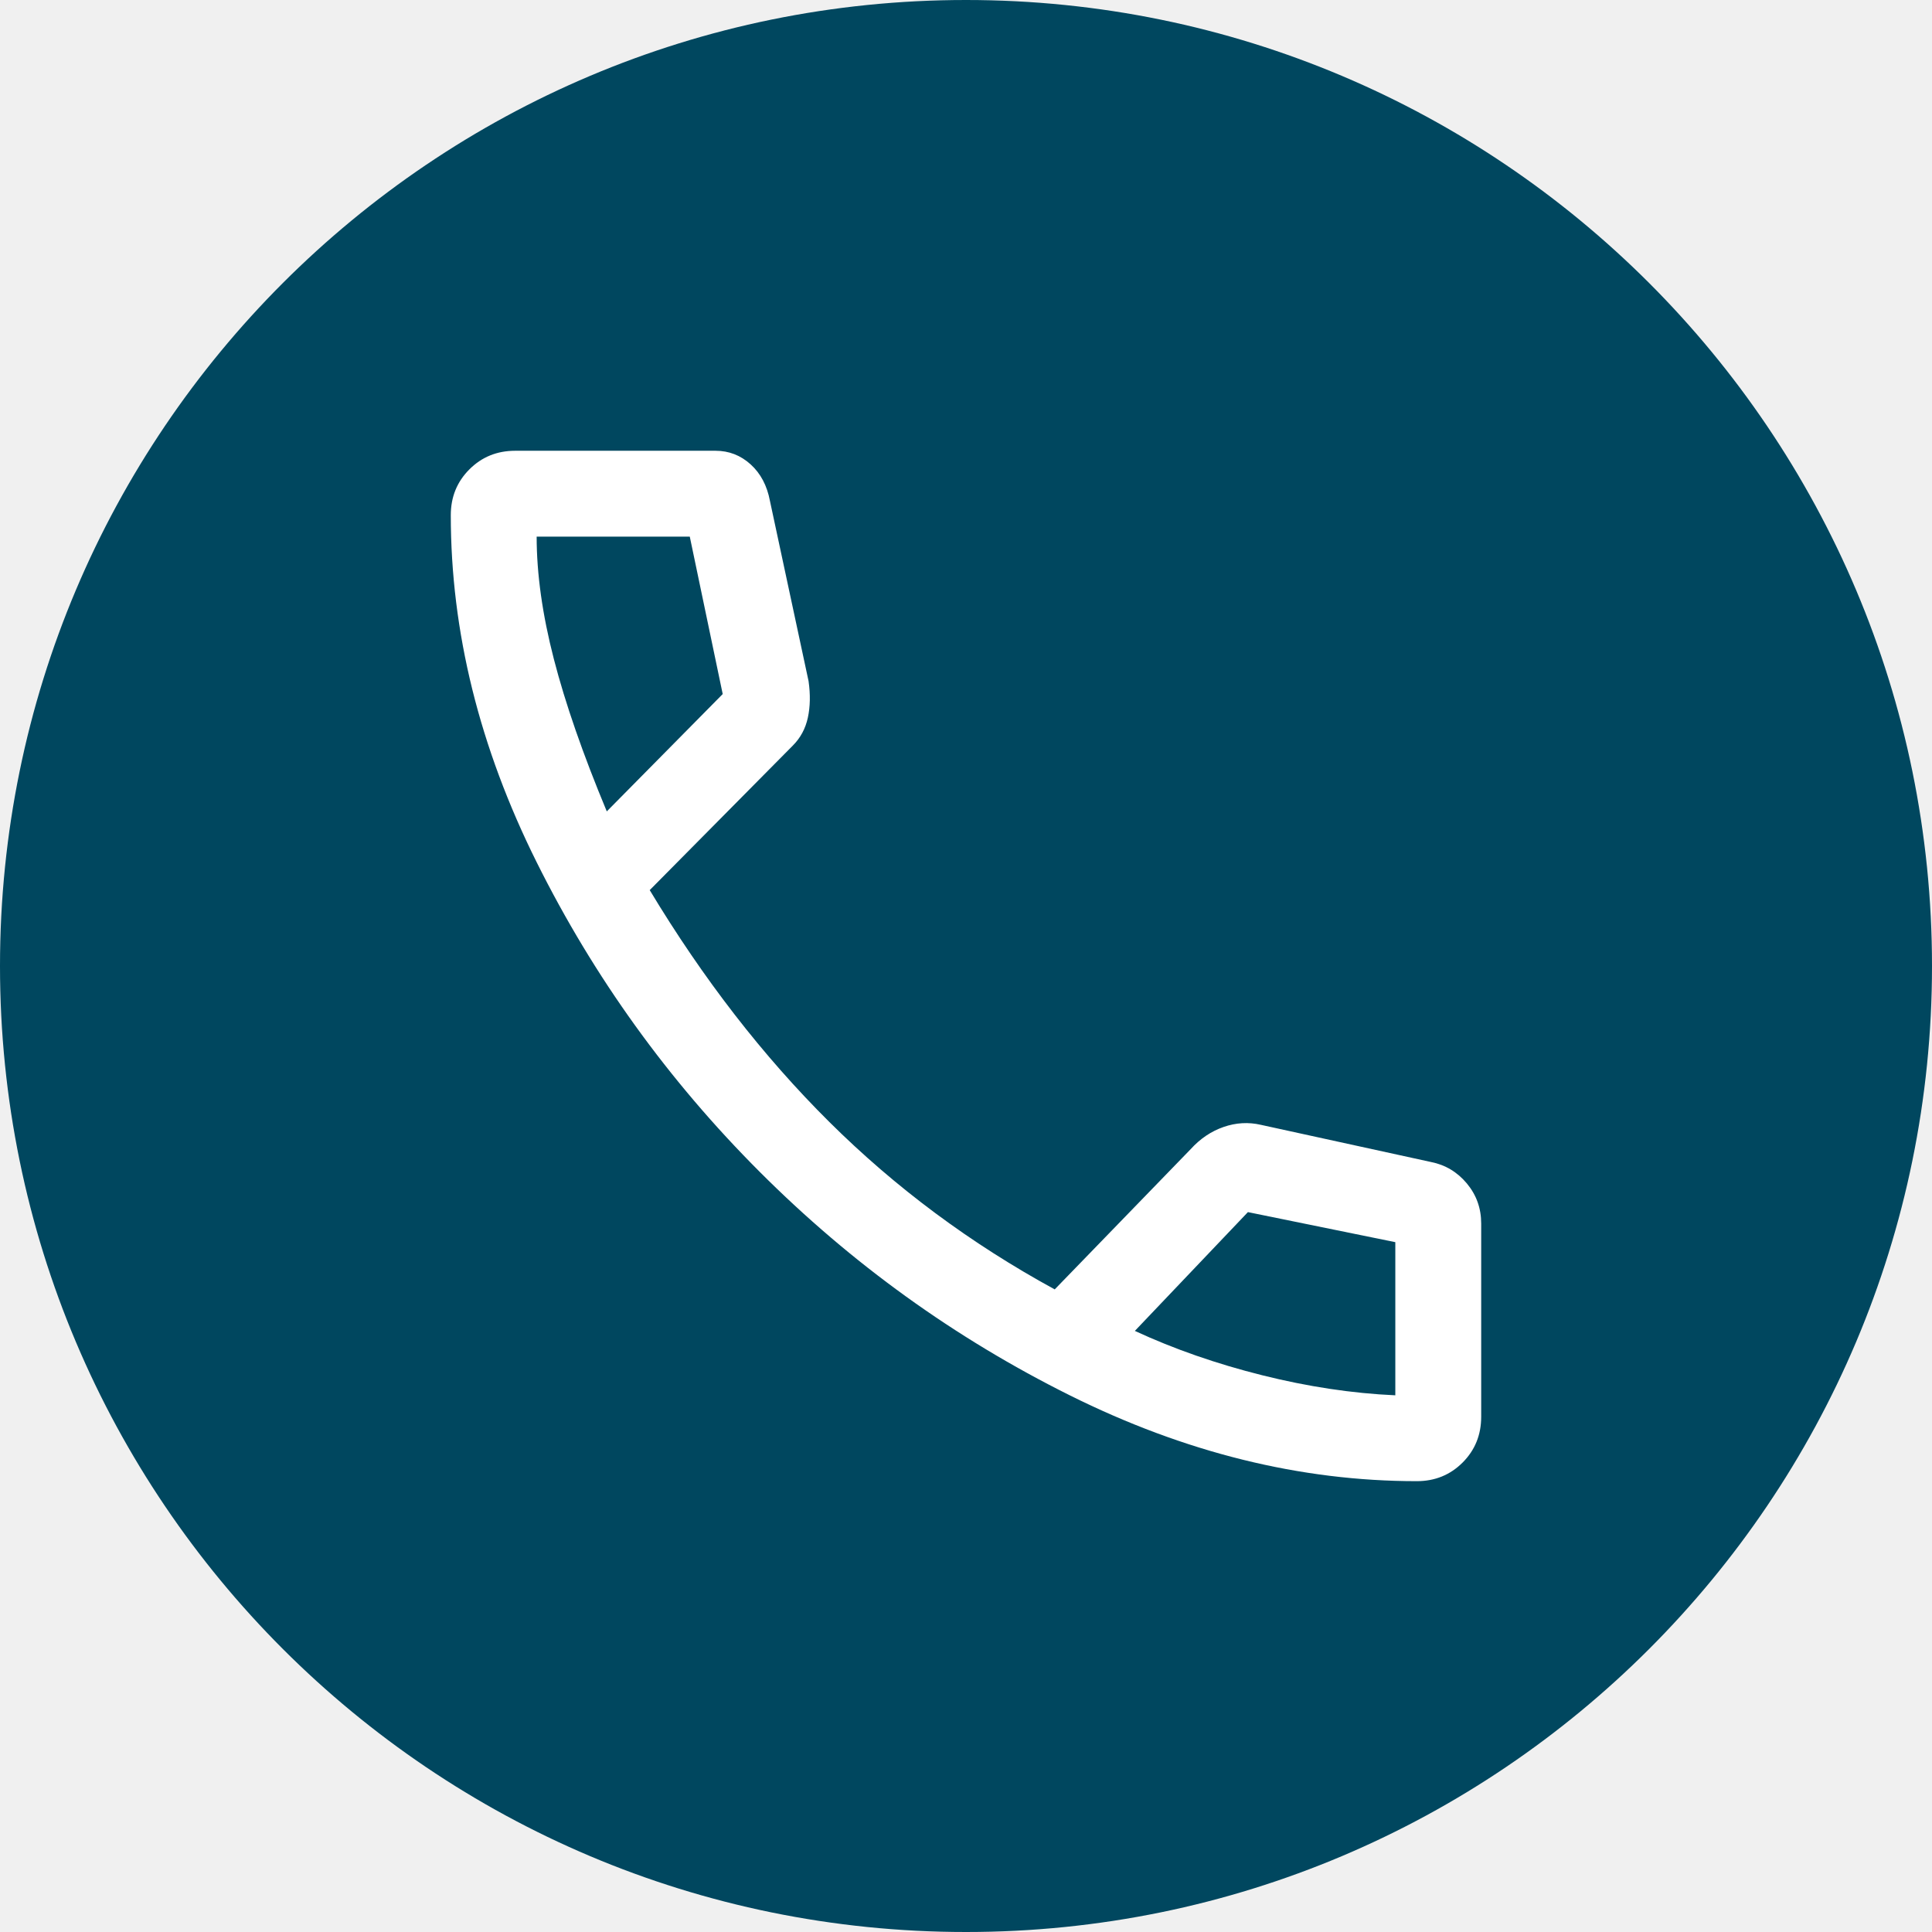
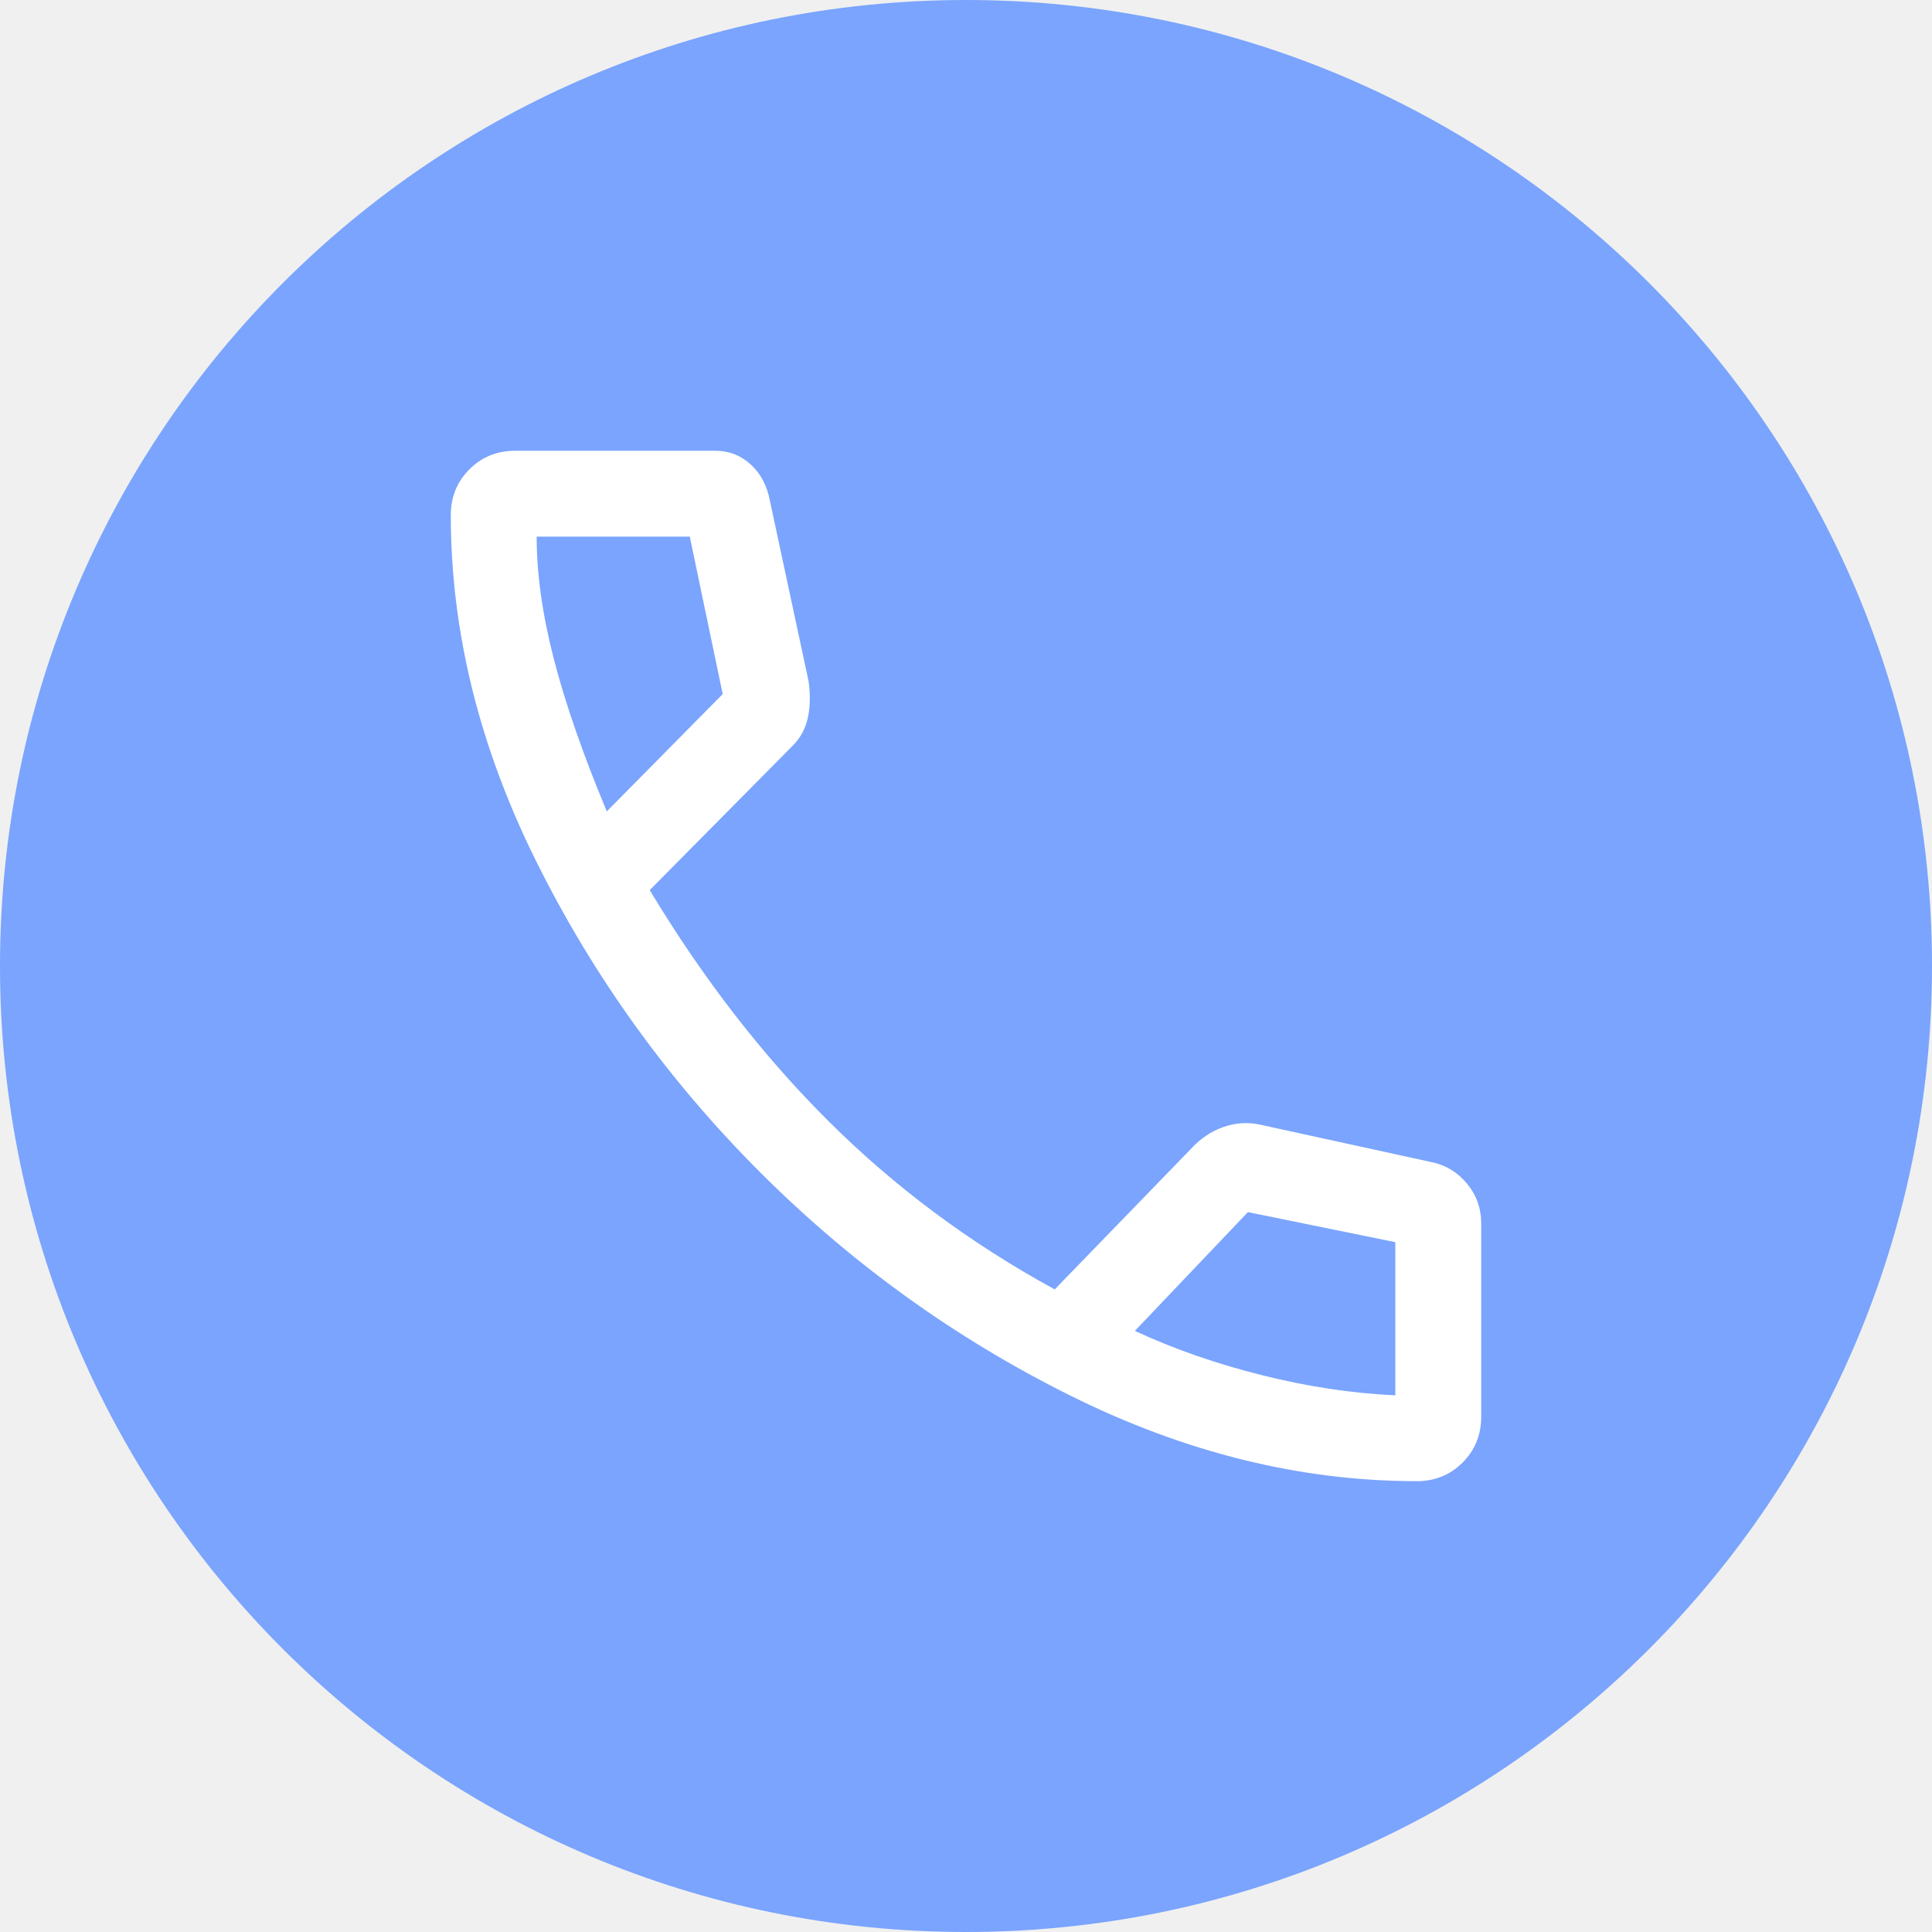
<svg xmlns="http://www.w3.org/2000/svg" width="140" height="140" viewBox="0 0 140 140" fill="none">
-   <circle cx="70" cy="70" r="70" fill="#00475f" />
+   <circle cx="70" cy="70" r="70" fill="#7aa4fd" />
  <path d="M102.666 107.331C94.231 107.331 85.849 105.257 77.518 101.109C69.187 96.96 61.703 91.568 55.066 84.931C48.429 78.294 43.036 70.81 38.888 62.479C34.74 54.148 32.666 45.765 32.666 37.331C32.666 36.017 33.115 34.911 34.014 34.012C34.913 33.113 36.019 32.664 37.333 32.664H51.851C52.819 32.664 53.666 32.992 54.392 33.649C55.118 34.306 55.584 35.188 55.792 36.294L58.592 49.36C58.73 50.328 58.713 51.21 58.54 52.005C58.367 52.8 58.004 53.474 57.451 54.027L47.081 64.501C50.952 70.931 55.291 76.531 60.096 81.301C64.901 86.072 70.345 90.116 76.429 93.434L86.281 83.272C86.972 82.511 87.767 81.975 88.666 81.664C89.565 81.353 90.463 81.301 91.362 81.508L103.703 84.205C104.74 84.412 105.604 84.931 106.296 85.76C106.987 86.59 107.333 87.558 107.333 88.664V102.664C107.333 103.978 106.883 105.084 105.985 105.983C105.086 106.881 103.98 107.331 102.666 107.331ZM43.97 58.797L52.37 50.294L49.984 38.886H38.888C38.888 41.583 39.303 44.538 40.133 47.753C40.962 50.968 42.241 54.649 43.97 58.797ZM82.236 96.442C85.071 97.755 88.147 98.827 91.466 99.657C94.784 100.486 97.999 100.97 101.11 101.109V90.012L90.429 87.834L82.236 96.442Z" fill="white" />
</svg>
